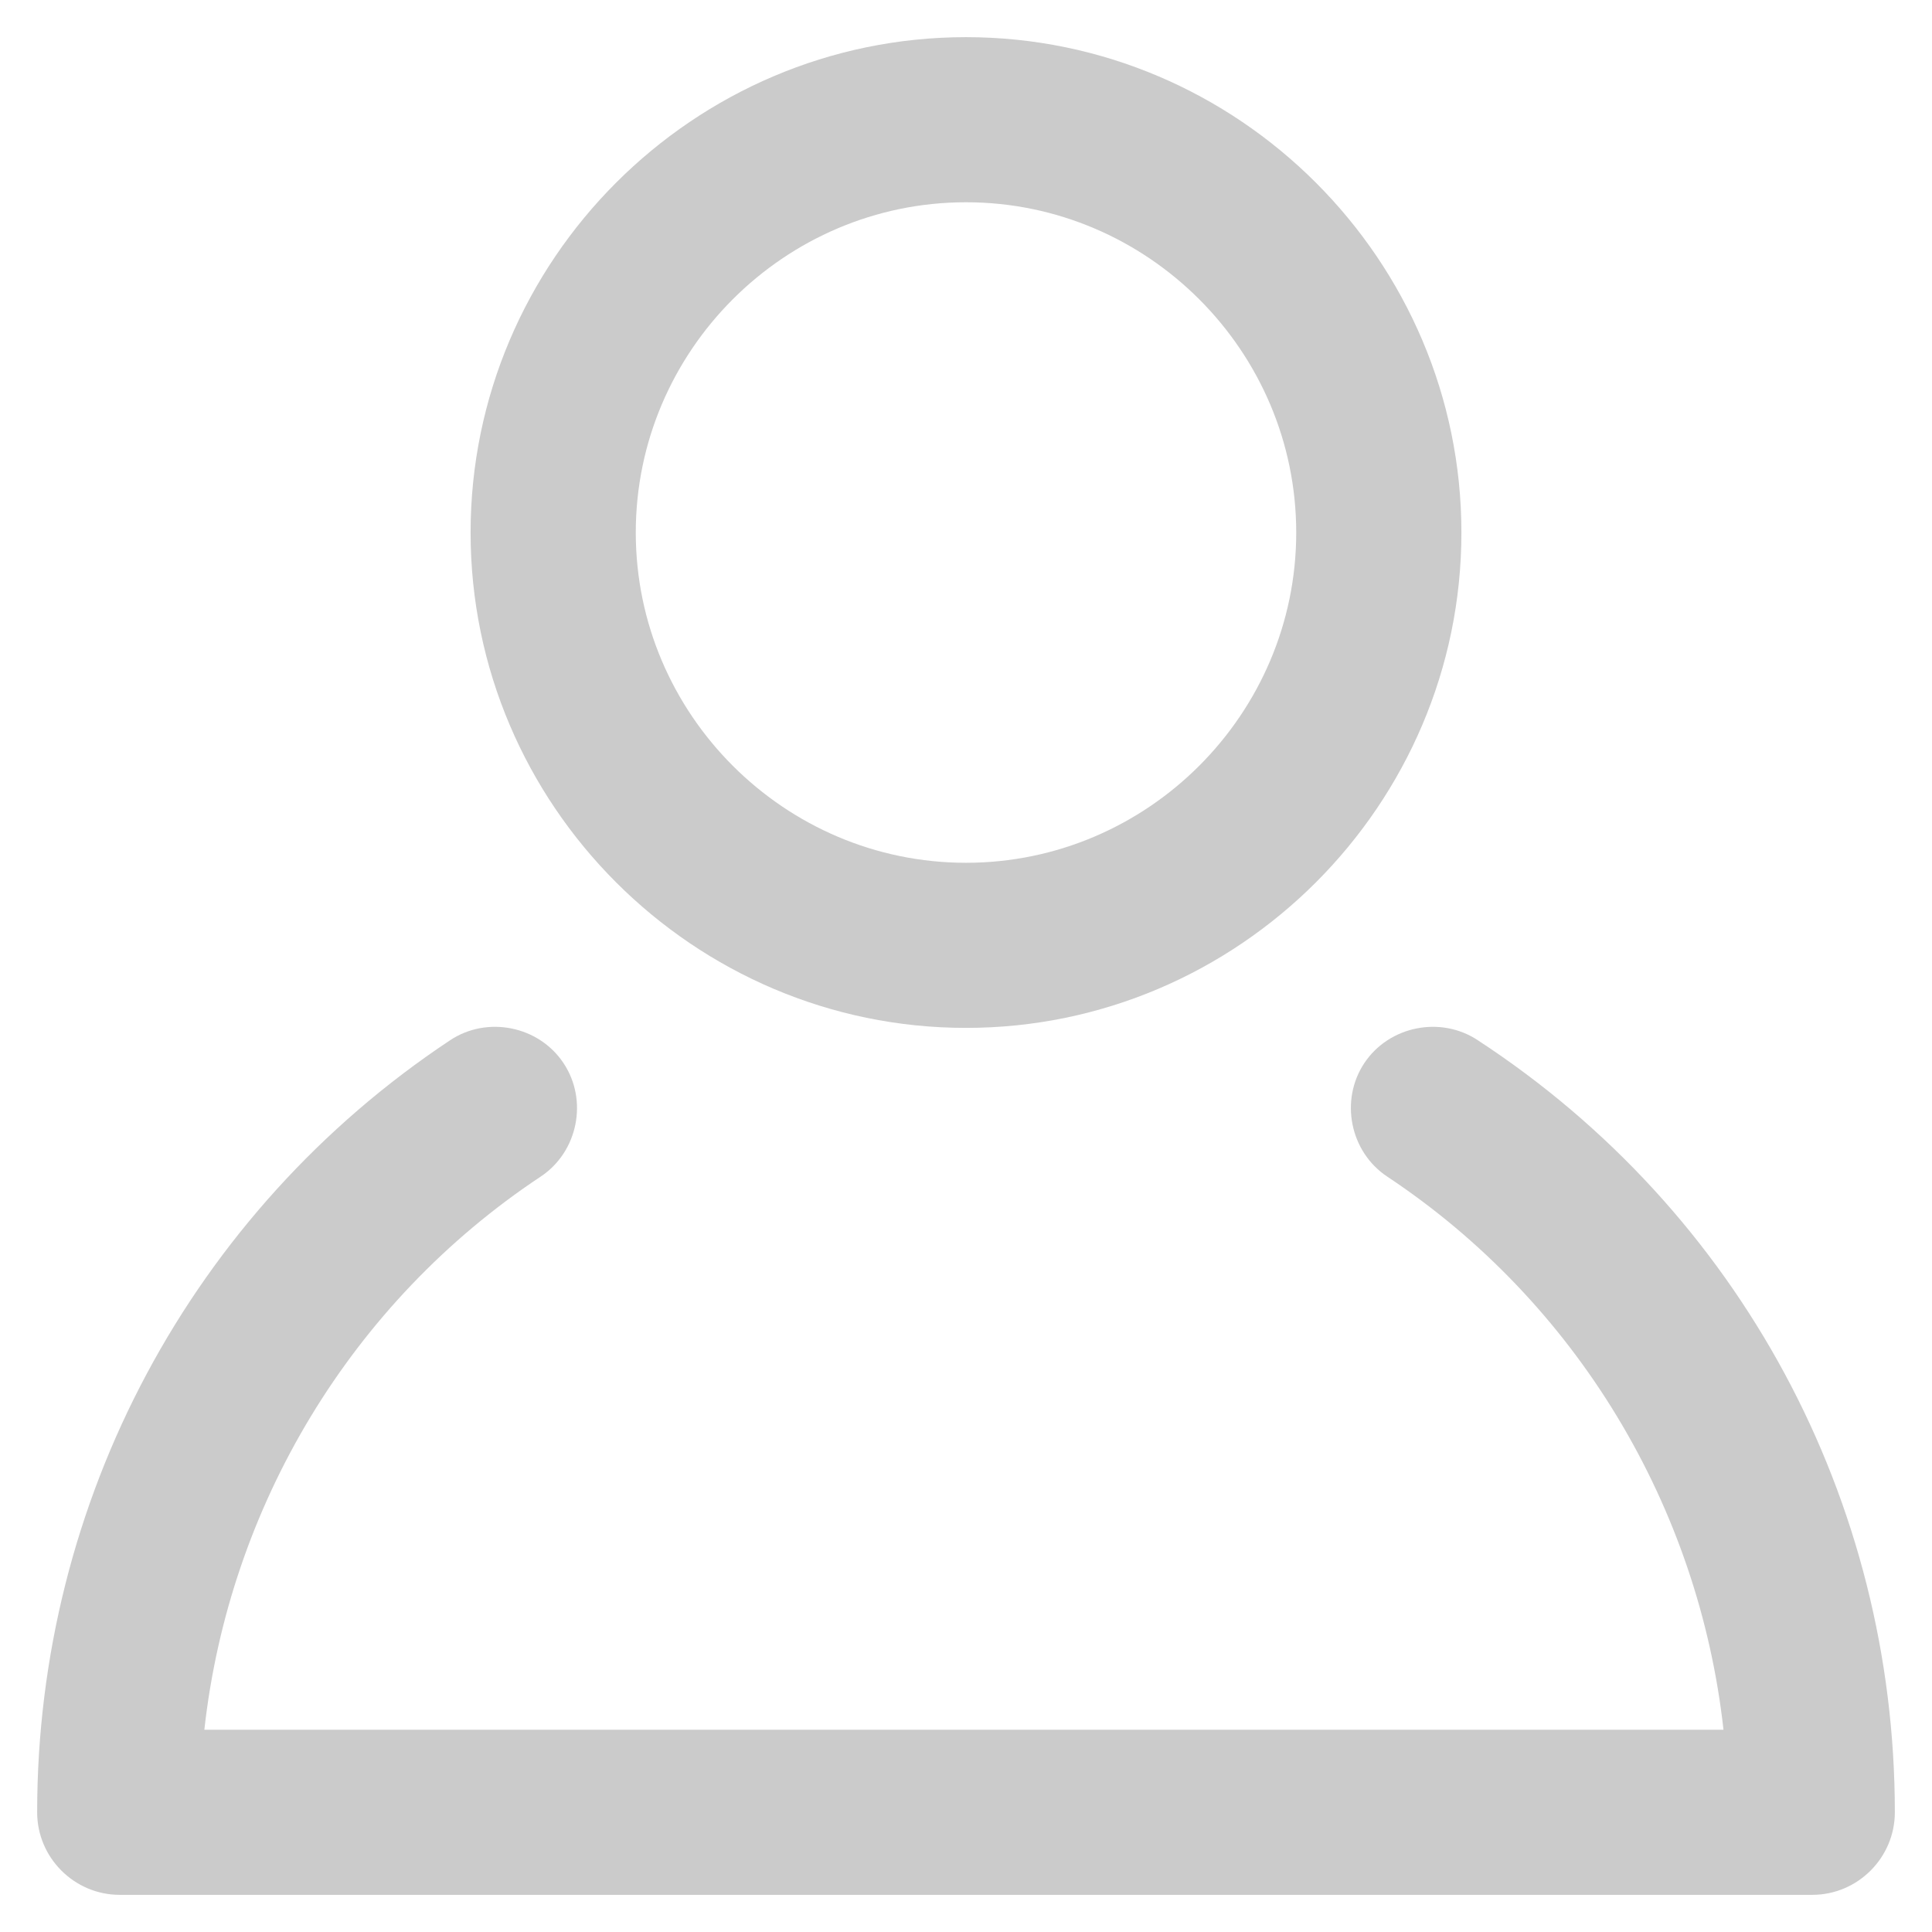
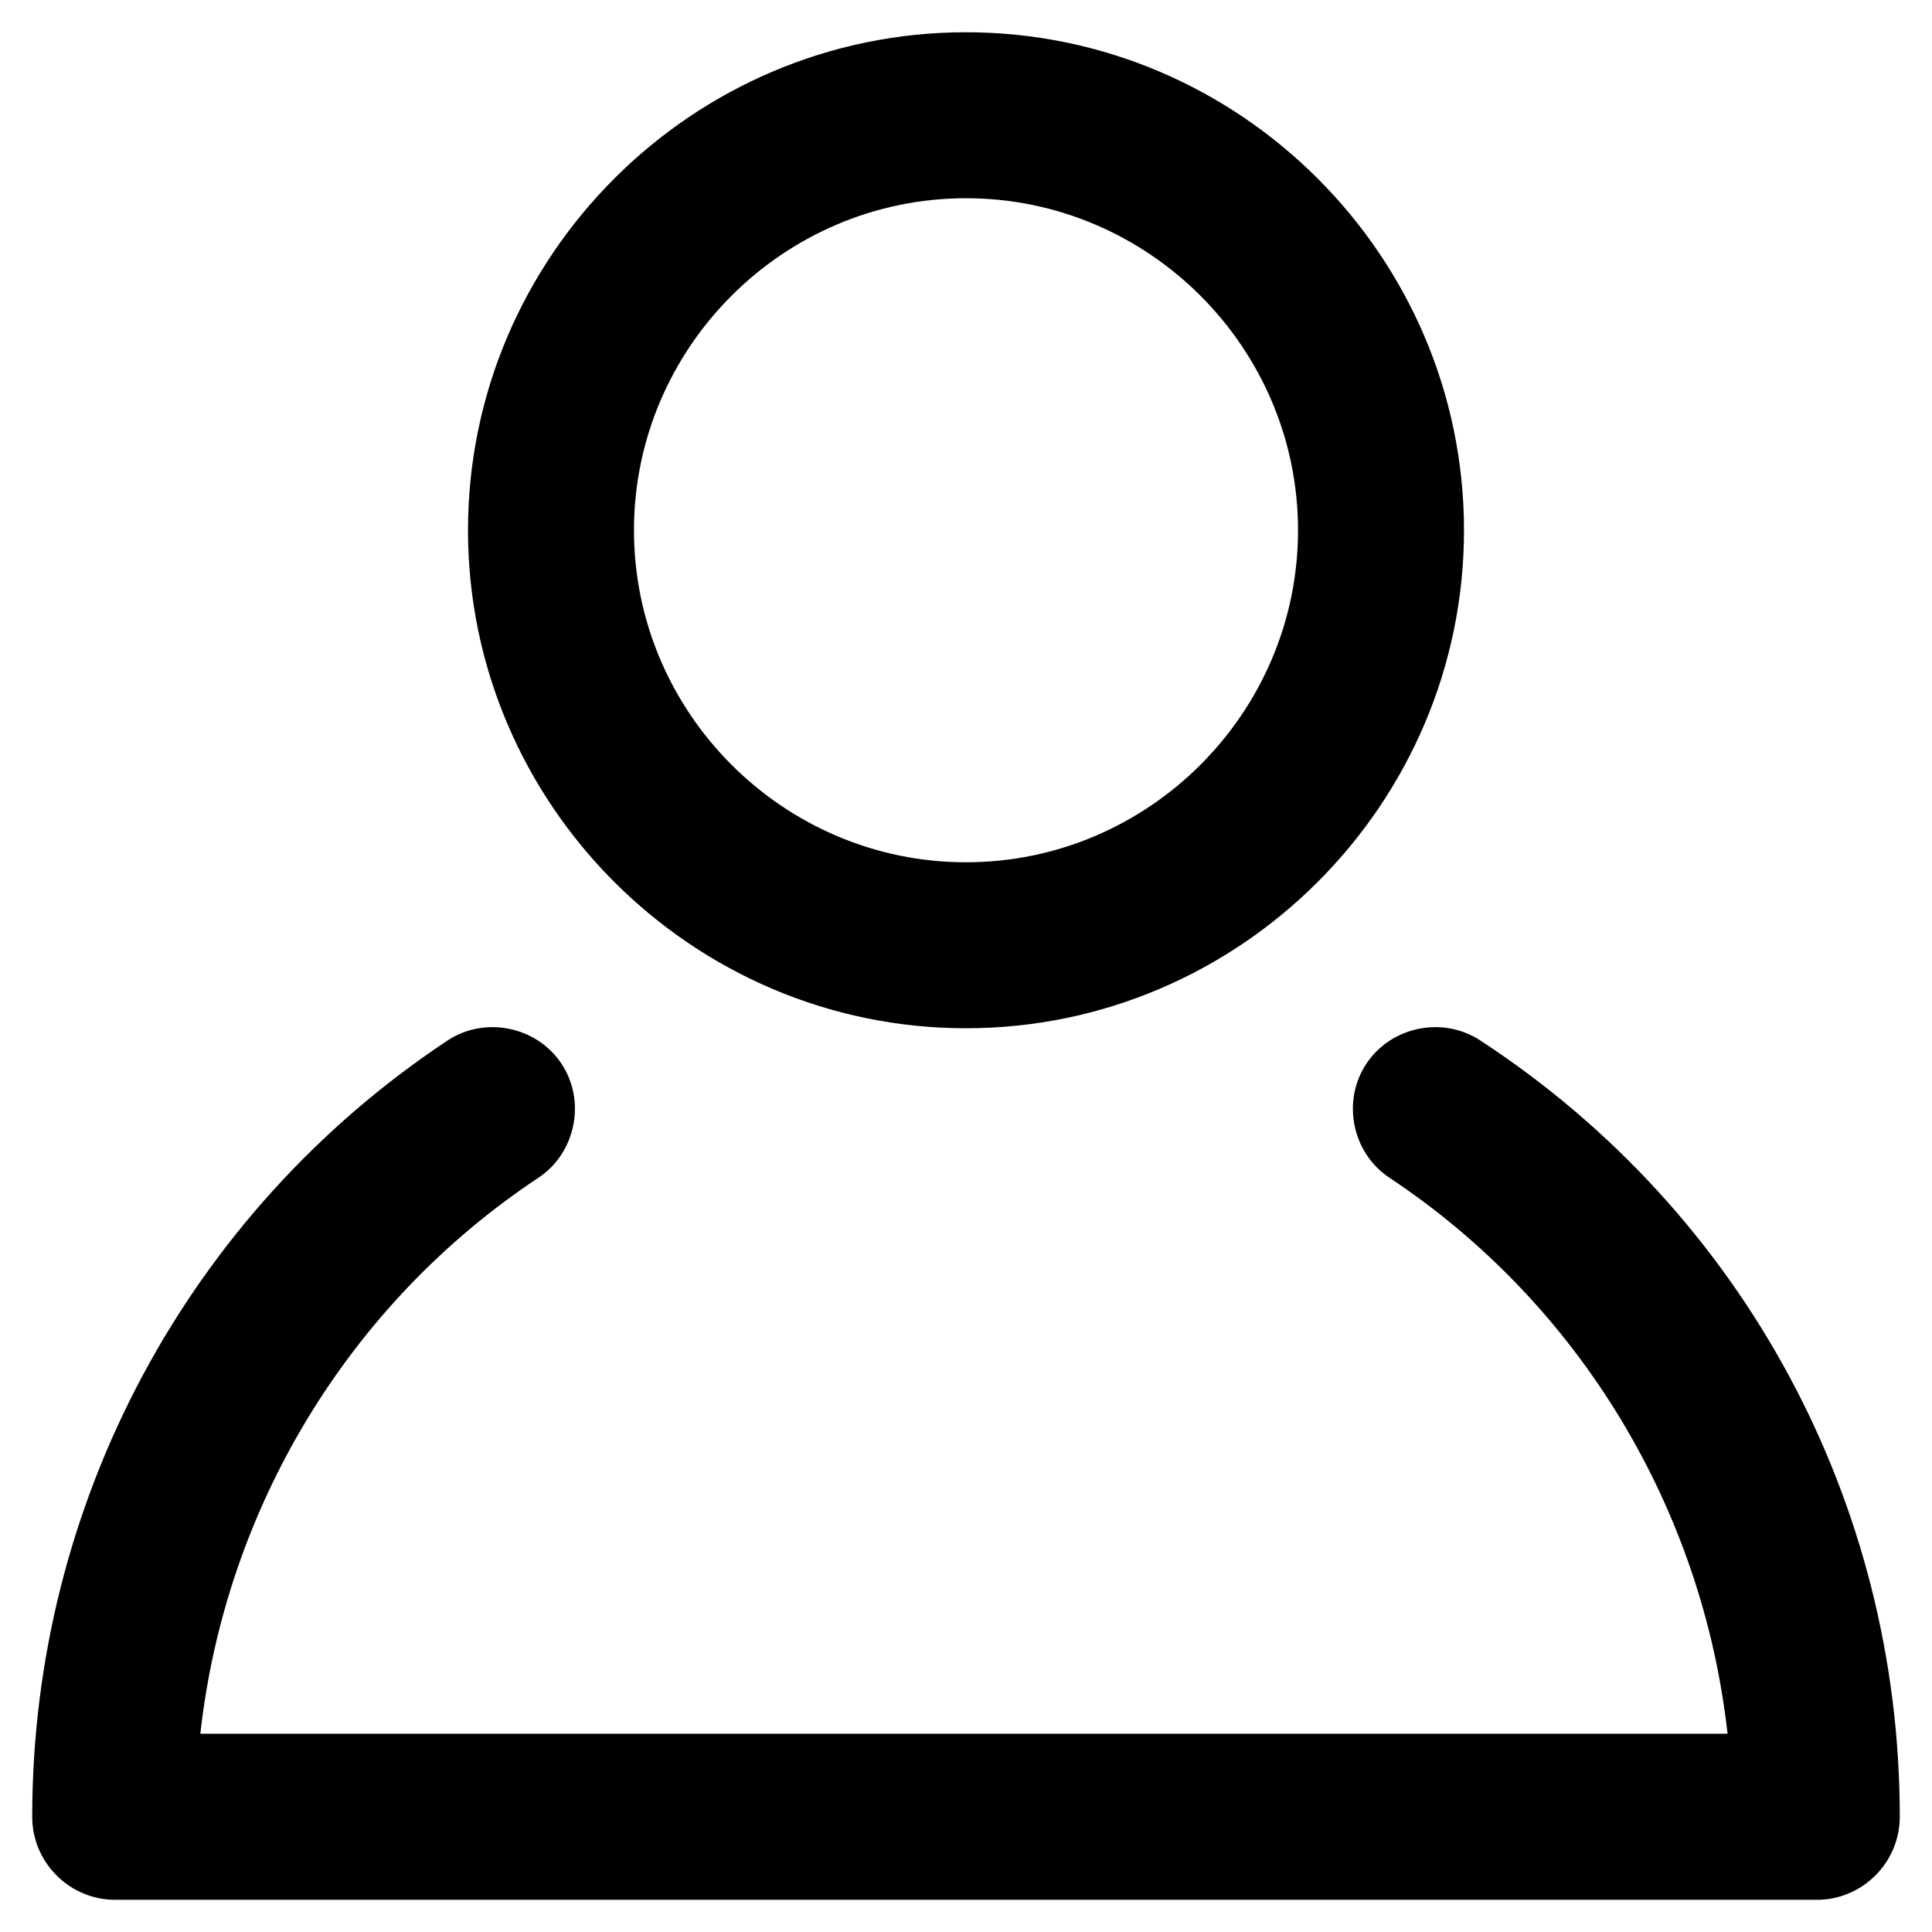
- <svg xmlns="http://www.w3.org/2000/svg" width="16" height="16" viewBox="0 0 25 26" fill="none">
-   <path d="M23.889 25.5H1.111C0.5 25.5 0 25 0 24.389C0 20.194 2.083 16.306 5.556 14C6.056 13.667 6.75 13.806 7.083 14.306C7.417 14.806 7.278 15.5 6.778 15.833C4.222 17.528 2.583 20.278 2.25 23.278H22.694C22.361 20.278 20.722 17.528 18.167 15.833C17.667 15.5 17.528 14.806 17.861 14.306C18.194 13.806 18.889 13.667 19.389 14C22.917 16.306 25 20.194 25 24.389C25 25 24.5 25.5 23.889 25.5ZM12.5 13.833C8.833 13.833 5.833 10.833 5.833 7.167C5.833 3.5 8.833 0.5 12.5 0.5C16.167 0.5 19.167 3.5 19.167 7.167C19.167 10.833 16.167 13.833 12.5 13.833ZM12.5 2.722C10.056 2.722 8.056 4.722 8.056 7.167C8.056 9.611 10.056 11.611 12.5 11.611C14.944 11.611 16.944 9.611 16.944 7.167C16.944 4.722 14.944 2.722 12.5 2.722Z" fill="#CBCBCB" />
+ <svg xmlns="http://www.w3.org/2000/svg" width="15" height="15" viewBox="0 0 23.438 24.375" id="user" version="1.1">
+   <defs id="defs1" />
+   <path d="M 22.453,23.969 H 0.985 c -0.576,0 -1.047,-0.471 -1.047,-1.047 0,-3.953 1.964,-7.619 5.236,-9.792 0.471,-0.314 1.126,-0.183 1.44,0.288 0.314,0.471 0.183,1.126 -0.288,1.44 -2.409,1.597 -3.953,4.189 -4.267,7.016 H 21.327 c -0.314,-2.828 -1.859,-5.419 -4.267,-7.016 C 16.588,14.544 16.457,13.889 16.772,13.418 17.086,12.947 17.74,12.816 18.212,13.13 21.536,15.303 23.5,18.968 23.5,22.922 c 0,0.576 -0.471,1.047 -1.047,1.047 z M 11.719,12.973 c -3.456,0 -6.283,-2.828 -6.283,-6.283 0,-3.456 2.828,-6.283 6.283,-6.283 3.456,0 6.283,2.828 6.283,6.283 0,3.456 -2.828,6.283 -6.283,6.283 z m 0,-10.472 c -2.304,0 -4.189,1.885 -4.189,4.189 0,2.304 1.885,4.189 4.189,4.189 2.304,0 4.189,-1.885 4.189,-4.189 0,-2.304 -1.885,-4.189 -4.189,-4.189 z" id="path1" style="stroke-width:0.942" />
</svg>
